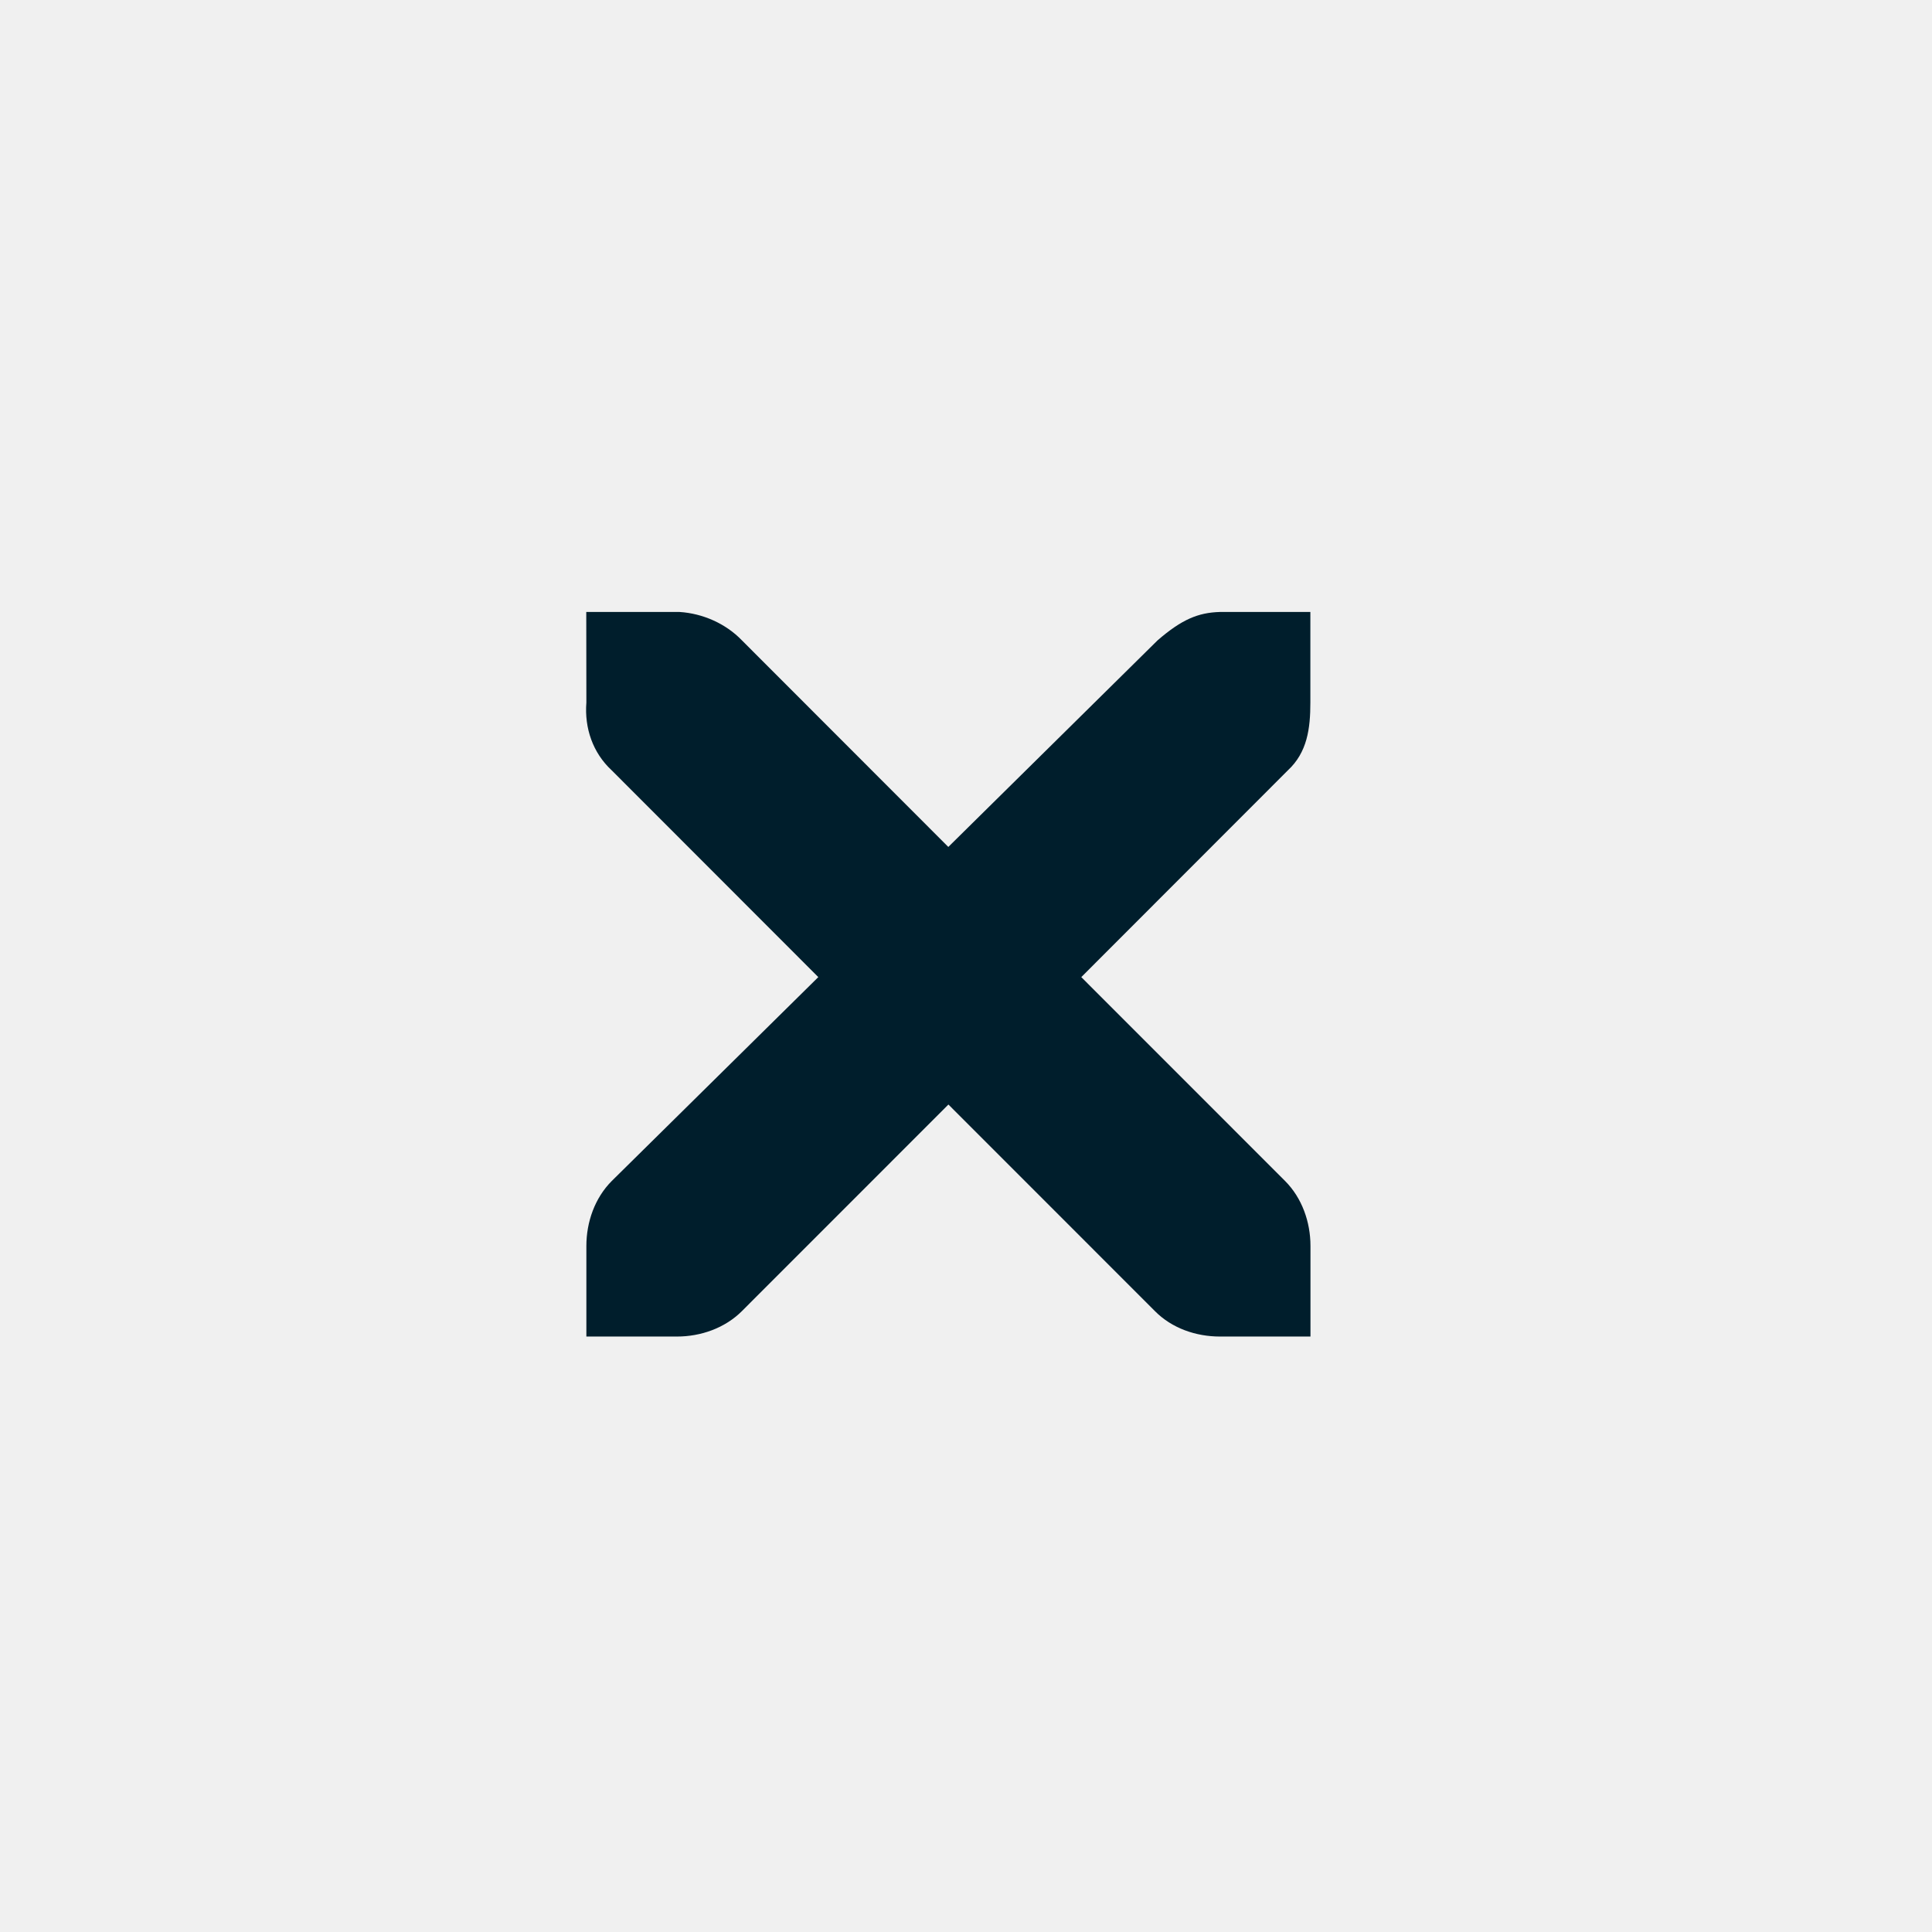
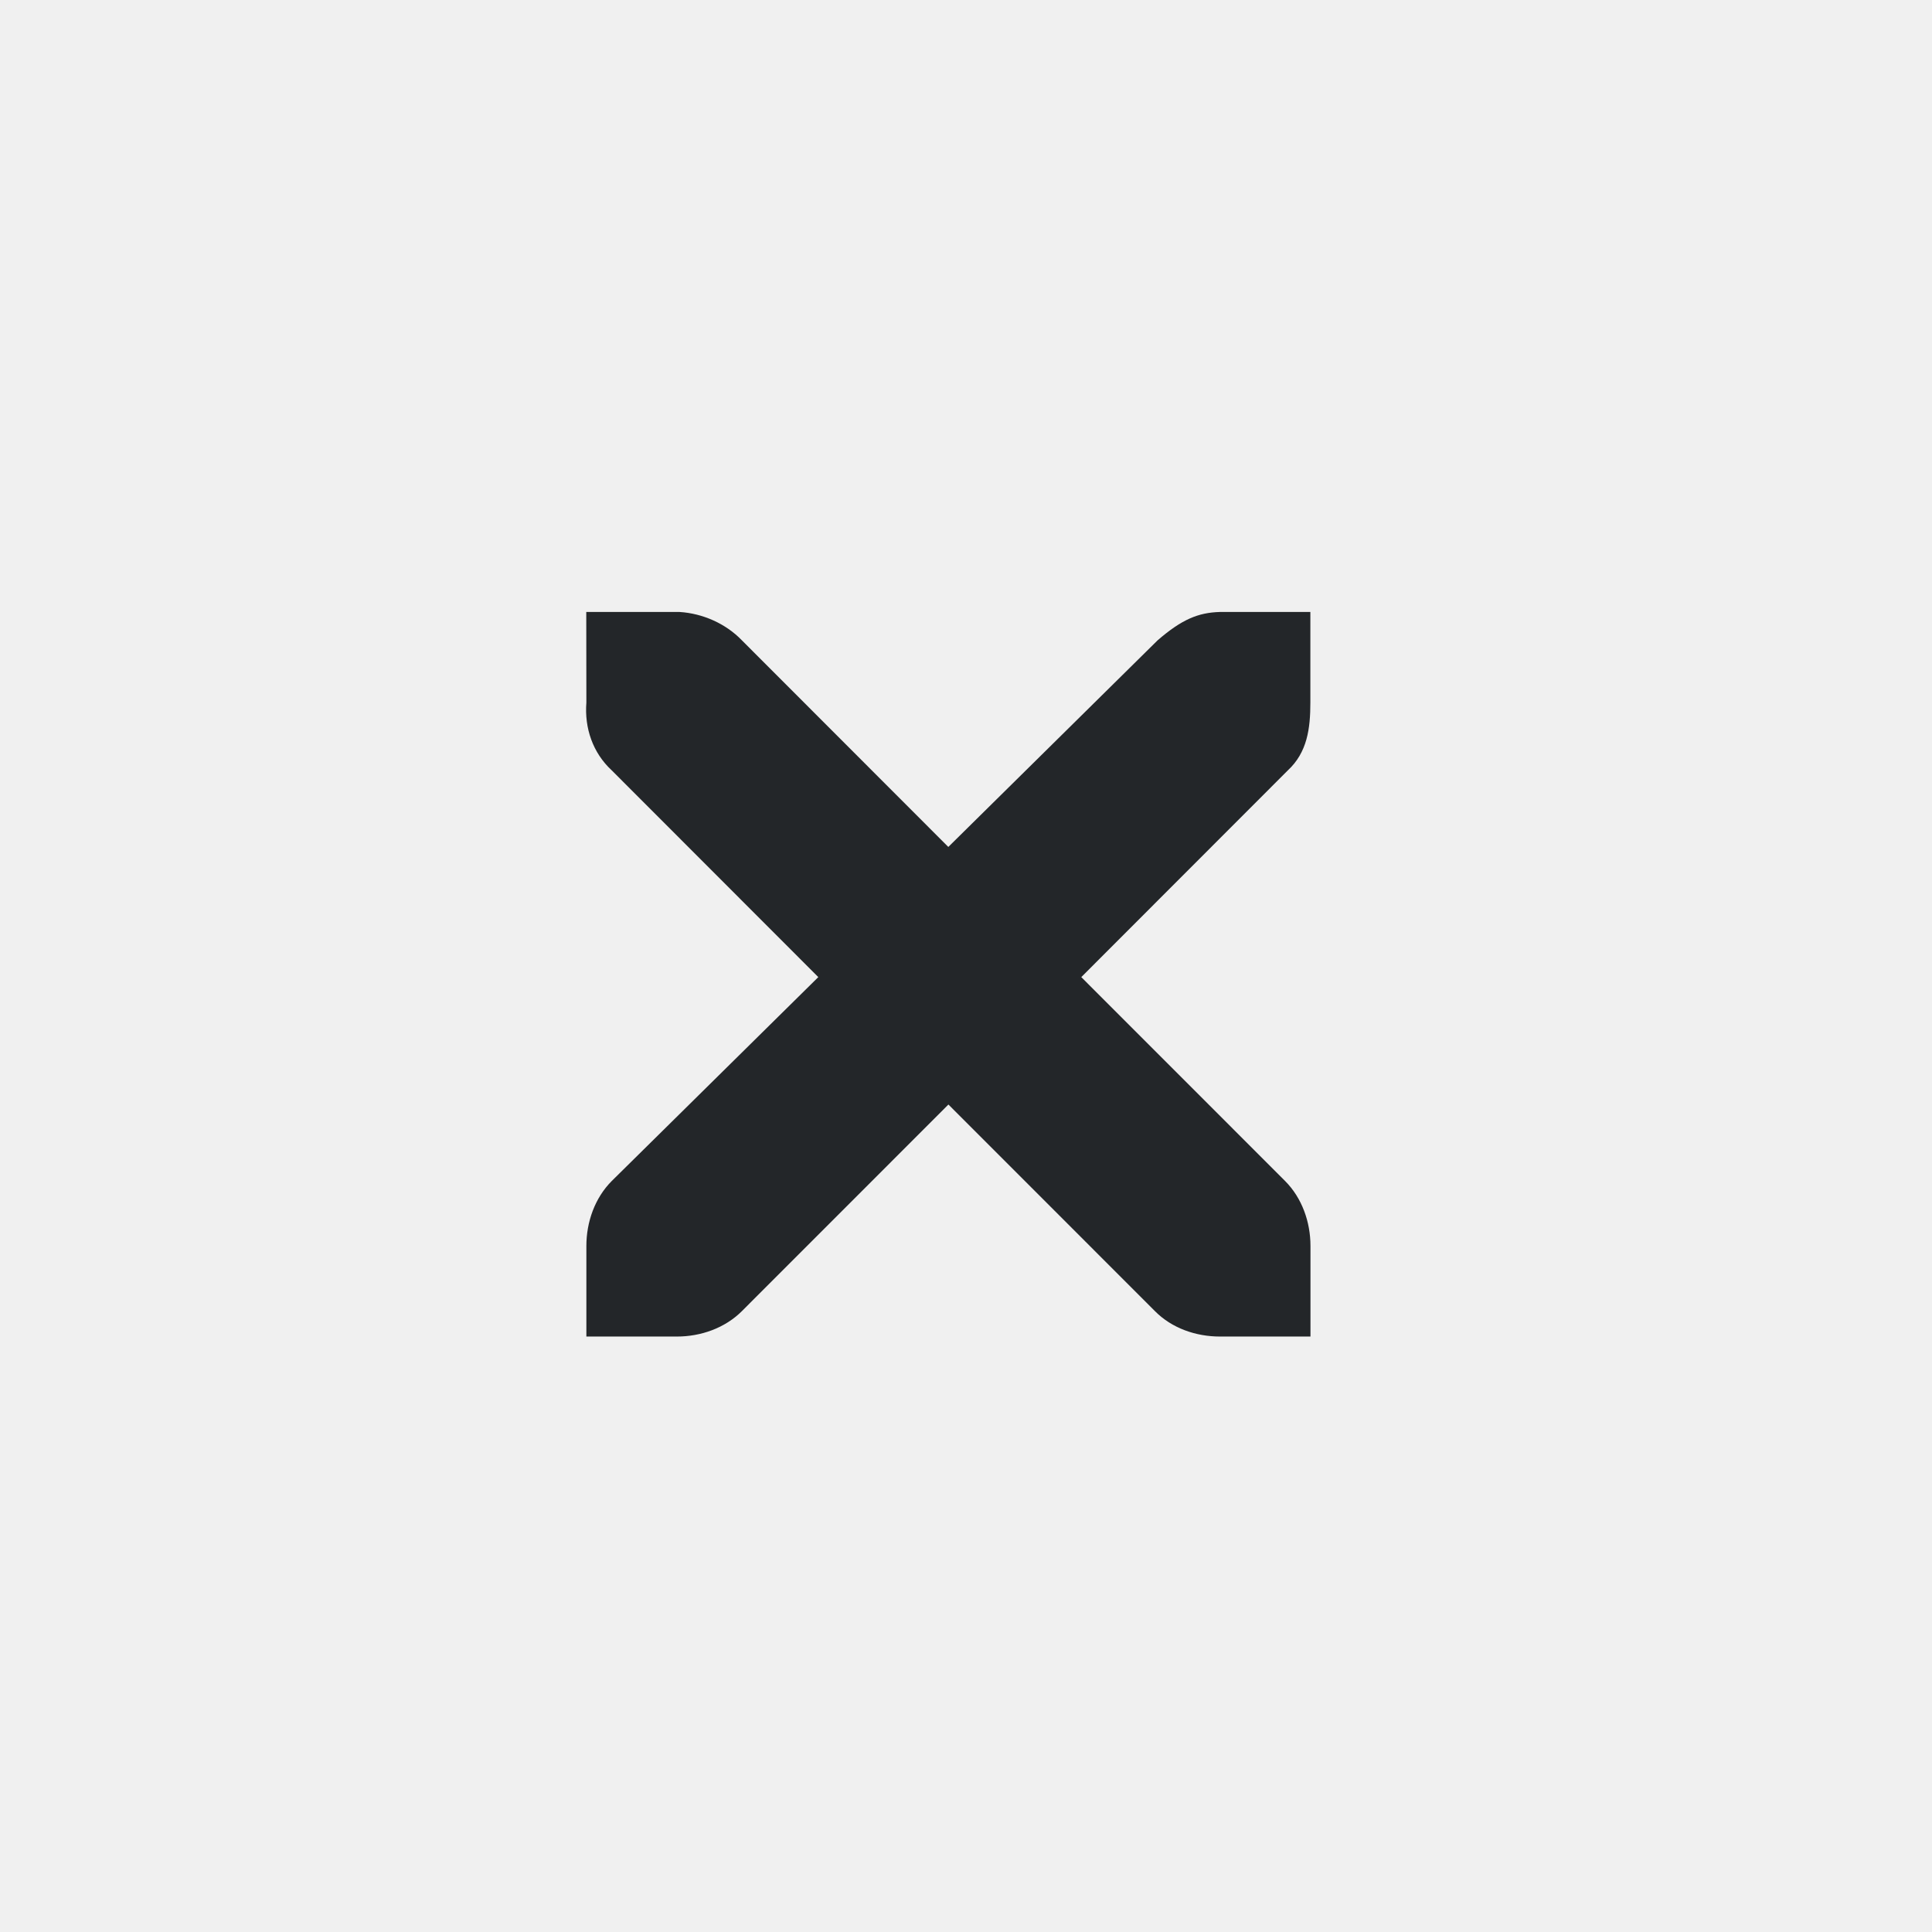
<svg xmlns="http://www.w3.org/2000/svg" id="SVGRoot" version="1.1" viewBox="0 0 32 32" height="32" width="32">
  <defs id="defs858" />
  <g id="layer1" transform="translate(4.495364,4.787)">
    <g id="22-22-window-close" transform="translate(27.50464,5.213)">
      <rect style="opacity:0.001" width="22" height="22" x="0" y="0" id="rect18" />
      <g style="fill:#ffffff" transform="matrix(1.749312,0,0,1.749949,-107.9505,-909.4729)" id="g24">
        <g style="fill:#ffffff" transform="translate(19,-242)" id="g22">
-           <path style="fill:#001e2c;fill-opacity:1;stroke-width:0.875" d="m 46.142,765.029 h 0.75 c 0.007,-9e-5 0.016,-2.6e-4 0.024,0 0.191,0.011 0.382,0.097 0.516,0.234 l 1.711,1.711 1.734,-1.711 c 0.199,-0.173 0.335,-0.229 0.516,-0.234 h 0.75 v 0.75 c 0,0.215 -0.026,0.413 -0.188,0.562 l -1.711,1.711 1.688,1.688 c 0.141,0.141 0.211,0.34 0.211,0.539 v 0.75 h -0.75 c -0.199,-10e-6 -0.398,-0.069 -0.539,-0.211 l -1.711,-1.711 -1.711,1.711 c -0.141,0.141 -0.34,0.211 -0.539,0.211 h -0.75 v -0.75 c -3e-6,-0.199 0.07,-0.398 0.211,-0.539 l 1.711,-1.688 -1.711,-1.711 c -0.158,-0.146 -0.227,-0.352 -0.211,-0.562 z" id="path20" />
+           <path style="fill:#232629;fill-opacity:1;stroke-width:0.875" d="m 46.142,765.029 h 0.75 c 0.007,-9e-5 0.016,-2.6e-4 0.024,0 0.191,0.011 0.382,0.097 0.516,0.234 l 1.711,1.711 1.734,-1.711 c 0.199,-0.173 0.335,-0.229 0.516,-0.234 h 0.75 v 0.75 c 0,0.215 -0.026,0.413 -0.188,0.562 l -1.711,1.711 1.688,1.688 c 0.141,0.141 0.211,0.34 0.211,0.539 v 0.75 h -0.75 c -0.199,-10e-6 -0.398,-0.069 -0.539,-0.211 l -1.711,-1.711 -1.711,1.711 c -0.141,0.141 -0.34,0.211 -0.539,0.211 h -0.75 v -0.75 c -3e-6,-0.199 0.07,-0.398 0.211,-0.539 l 1.711,-1.688 -1.711,-1.711 c -0.158,-0.146 -0.227,-0.352 -0.211,-0.562 z" id="path20" />
        </g>
      </g>
    </g>
    <g id="16-16-window-close" transform="translate(49.50464,27.213)">
      <rect style="opacity:0.001" width="16" height="16" x="0" y="-16" id="rect27" />
      <g style="fill:#ffffff" transform="matrix(1.249509,0,0,1.249964,-76.96463,-665.4806)" id="g33">
        <g style="fill:#ffffff" transform="translate(19,-242)" id="g31">
-           <path style="fill:#001e2c;fill-opacity:1;stroke-width:0.937" d="m 45.8,764.96 h 0.75 c 0.008,-10e-5 0.016,-3.3e-4 0.023,0 0.191,0.009 0.382,0.096 0.516,0.234 l 1.711,1.711 1.734,-1.711 c 0.199,-0.173 0.335,-0.229 0.516,-0.234 h 0.75 v 0.75 c 0,0.215 -0.026,0.413 -0.187,0.562 l -1.711,1.711 1.687,1.688 c 0.141,0.141 0.211,0.34 0.211,0.539 v 0.75 h -0.75 c -0.199,-10e-6 -0.398,-0.07 -0.539,-0.211 l -1.711,-1.711 -1.711,1.711 c -0.141,0.141 -0.34,0.211 -0.539,0.211 h -0.75 v -0.75 c -3e-6,-0.199 0.07,-0.398 0.211,-0.539 l 1.711,-1.688 -1.711,-1.711 c -0.158,-0.146 -0.227,-0.352 -0.211,-0.562 z" id="path29" />
+           <path style="fill:#232629;fill-opacity:1;stroke-width:0.937" d="m 45.8,764.96 h 0.75 c 0.008,-10e-5 0.016,-3.3e-4 0.023,0 0.191,0.009 0.382,0.096 0.516,0.234 l 1.711,1.711 1.734,-1.711 c 0.199,-0.173 0.335,-0.229 0.516,-0.234 h 0.75 v 0.75 c 0,0.215 -0.026,0.413 -0.187,0.562 l -1.711,1.711 1.687,1.688 c 0.141,0.141 0.211,0.34 0.211,0.539 v 0.75 h -0.75 c -0.199,-10e-6 -0.398,-0.07 -0.539,-0.211 l -1.711,-1.711 -1.711,1.711 c -0.141,0.141 -0.34,0.211 -0.539,0.211 h -0.75 v -0.75 c -3e-6,-0.199 0.07,-0.398 0.211,-0.539 l 1.711,-1.688 -1.711,-1.711 c -0.158,-0.146 -0.227,-0.352 -0.211,-0.562 z" id="path29" />
        </g>
      </g>
    </g>
    <g id="window-close" transform="translate(-4.495364,-4.787)">
      <rect width="32" height="32" x="0" y="0" style="opacity:0.001" id="rect36" />
      <g style="opacity:0.2" transform="matrix(1.749312,0,0,1.749949,-102.9505,-903.4729)" id="g46">
        <g transform="translate(19,-242)" id="g44" />
      </g>
      <g transform="matrix(1.749312,0,0,1.749949,-102.9505,-904.4729)" style="fill:#ffffff" id="g52">
        <g transform="translate(19,-242)" style="fill:#ffffff" id="g50">
-           <path d="m 45.403,764.649 h 0.857 c 0.009,-1.2e-4 0.018,-2.6e-4 0.027,0 0.219,0.014 0.437,0.11 0.589,0.268 l 1.955,1.956 1.982,-1.956 c 0.228,-0.197 0.383,-0.262 0.589,-0.268 h 0.857 v 0.857 c 0,0.246 -0.029,0.472 -0.214,0.643 l -1.955,1.956 1.929,1.929 c 0.161,0.161 0.241,0.389 0.241,0.616 v 0.857 h -0.857 c -0.227,-10e-6 -0.455,-0.078 -0.616,-0.241 l -1.955,-1.955 -1.955,1.955 c -0.161,0.161 -0.389,0.241 -0.616,0.241 h -0.857 v -0.857 c 0,-0.227 0.08,-0.455 0.241,-0.616 l 1.955,-1.929 -1.955,-1.956 c -0.181,-0.167 -0.26,-0.402 -0.241,-0.643 z" style="fill:#001e2c;fill-opacity:1;stroke-width:1" id="path48" />
+           <path d="m 45.403,764.649 h 0.857 c 0.009,-1.2e-4 0.018,-2.6e-4 0.027,0 0.219,0.014 0.437,0.11 0.589,0.268 l 1.955,1.956 1.982,-1.956 c 0.228,-0.197 0.383,-0.262 0.589,-0.268 h 0.857 v 0.857 c 0,0.246 -0.029,0.472 -0.214,0.643 l -1.955,1.956 1.929,1.929 c 0.161,0.161 0.241,0.389 0.241,0.616 v 0.857 h -0.857 c -0.227,-10e-6 -0.455,-0.078 -0.616,-0.241 l -1.955,-1.955 -1.955,1.955 c -0.161,0.161 -0.389,0.241 -0.616,0.241 h -0.857 v -0.857 c 0,-0.227 0.08,-0.455 0.241,-0.616 l 1.955,-1.929 -1.955,-1.956 c -0.181,-0.167 -0.26,-0.402 -0.241,-0.643 z" style="fill:#232629;fill-opacity:1;stroke-width:1" id="path48" />
        </g>
      </g>
    </g>
    <g id="path39-3" transform="translate(92.8,13)">
      <rect y="0" x="0" height="22" width="22" id="rect930-7" style="fill:#00ffff;fill-opacity:0" />
    </g>
    <g id="window-pin" transform="matrix(0.00510204,0,0,0.00510204,101.2147,21.15385)" style="fill:#ff0000">
      <g id="g9" style="fill:#ff0000">
        <g id="_x35__24_" style="fill:#ff0000">
          <g id="g6" style="fill:#ff0000">
-             <path d="m 40.6,212.346 h 91.9 v 520.7 l 61.3,-61.3 v -459.4 h 570.4 v 0 l 42.161,-0.284 -0.161,44.984 v 567.8 H 376.8 l -56.4,61.3 h 485.8 v 91.9 c 0,16.9 13.7,30.6 30.6,30.6 16.9,0 30.6,-13.7 30.6,-30.6 v -91.9 h 92 c 16.9,0 30.6,-13.7 30.6,-30.6 0,-16.9 -13.7,-30.6 -30.6,-30.6 h -91.9 v -612.5 -61.3 H 193.7 V 59.246 c 0,-16.9 -13.7,-30.6 -30.6,-30.6 -16.9,0 -30.6,13.7 -30.6,30.6 V 151.146 H 40.6 c -16.9,0 -30.6,13.7 -30.6,30.6 0,16.9 13.7,30.6 30.6,30.6 z" id="window-unpin" style="fill:#001e2c;fill-opacity:1" />
+             <path d="m 40.6,212.346 h 91.9 v 520.7 l 61.3,-61.3 v -459.4 h 570.4 v 0 l 42.161,-0.284 -0.161,44.984 v 567.8 H 376.8 l -56.4,61.3 h 485.8 v 91.9 c 0,16.9 13.7,30.6 30.6,30.6 16.9,0 30.6,-13.7 30.6,-30.6 v -91.9 h 92 c 16.9,0 30.6,-13.7 30.6,-30.6 0,-16.9 -13.7,-30.6 -30.6,-30.6 h -91.9 v -612.5 -61.3 H 193.7 V 59.246 c 0,-16.9 -13.7,-30.6 -30.6,-30.6 -16.9,0 -30.6,13.7 -30.6,30.6 V 151.146 H 40.6 c -16.9,0 -30.6,13.7 -30.6,30.6 0,16.9 13.7,30.6 30.6,30.6 z" id="window-unpin" style="fill:#232629;fill-opacity:1" />
          </g>
        </g>
      </g>
      <g id="g11" style="fill:#ff0000" />
      <g id="g13" style="fill:#ff0000" />
      <g id="g15" style="fill:#ff0000" />
      <g id="g17" style="fill:#ff0000" />
      <g id="g19" style="fill:#ff0000" />
      <g id="g21" style="fill:#ff0000" />
      <g id="g23" style="fill:#ff0000" />
      <g id="g25" style="fill:#ff0000" />
      <g id="g27" style="fill:#ff0000" />
      <g id="g29" style="fill:#ff0000" />
      <g id="g31-3" style="fill:#ff0000" />
      <g id="g33-6" style="fill:#ff0000" />
      <g id="g35" style="fill:#ff0000" />
      <g id="g37" style="fill:#ff0000" />
      <g id="g39" style="fill:#ff0000" />
    </g>
    <g id="path39-3-7" transform="translate(70.8,13)">
      <rect y="0" x="0" height="22" width="22" id="rect930-7-5" style="fill:#00ffff;fill-opacity:0" />
    </g>
    <g id="window-pin-3" transform="matrix(0.00510204,0,0,0.00510204,79.25869,21.23108)" style="fill:#ff0000">
      <g id="g9-5" style="fill:#ff0000">
        <g id="_x35__24_-6" style="fill:#ff0000">
          <g id="g6-2" style="fill:#ff0000">
-             <path d="m 40.6,197.209 h 91.9 v 520.7 l 61.3,-61.3 v -459.4 h 570.4 v 0 l 42.161,-0.284 -0.161,44.984 v 567.8 H 376.8 l -56.4,61.3 h 485.8 v 91.9 c 0,16.9 13.7,30.6 30.6,30.6 16.9,0 30.6,-13.7 30.6,-30.6 v -91.9 h 92 c 16.9,0 30.6,-13.7 30.6,-30.6 0,-16.9 -13.7,-30.6 -30.6,-30.6 h -91.9 v -612.5 -61.3 H 193.7 V 44.109 c 0,-16.9 -13.7,-30.6 -30.6,-30.6 -16.9,0 -30.6,13.7 -30.6,30.6 V 136.009 H 40.6 c -16.9,0 -30.6,13.7 -30.6,30.6 0,16.9 13.7,30.6 30.6,30.6 z" id="window-unpin-9" style="fill:#001e2c;fill-opacity:1" />
+             <path d="m 40.6,197.209 h 91.9 v 520.7 l 61.3,-61.3 v -459.4 h 570.4 v 0 l 42.161,-0.284 -0.161,44.984 v 567.8 H 376.8 l -56.4,61.3 h 485.8 v 91.9 c 0,16.9 13.7,30.6 30.6,30.6 16.9,0 30.6,-13.7 30.6,-30.6 v -91.9 h 92 c 16.9,0 30.6,-13.7 30.6,-30.6 0,-16.9 -13.7,-30.6 -30.6,-30.6 h -91.9 v -612.5 -61.3 H 193.7 V 44.109 c 0,-16.9 -13.7,-30.6 -30.6,-30.6 -16.9,0 -30.6,13.7 -30.6,30.6 V 136.009 H 40.6 c -16.9,0 -30.6,13.7 -30.6,30.6 0,16.9 13.7,30.6 30.6,30.6 z" id="window-unpin-9" style="fill:#232629;fill-opacity:1" />
          </g>
        </g>
      </g>
      <g id="g11-1" style="fill:#ff0000" />
      <g id="g13-2" style="fill:#ff0000" />
      <g id="g15-7" style="fill:#ff0000" />
      <g id="g17-0" style="fill:#ff0000" />
      <g id="g19-9" style="fill:#ff0000" />
      <g id="g21-3" style="fill:#ff0000" />
      <g id="g23-6" style="fill:#ff0000" />
      <g id="g25-0" style="fill:#ff0000" />
      <g id="g27-6" style="fill:#ff0000" />
      <g id="g29-2" style="fill:#ff0000" />
      <g id="g31-3-6" style="fill:#ff0000" />
      <g id="g33-6-1" style="fill:#ff0000" />
      <g id="g35-8" style="fill:#ff0000" />
      <g id="g37-7" style="fill:#ff0000" />
      <g id="g39-9" style="fill:#ff0000" />
    </g>
  </g>
</svg>
